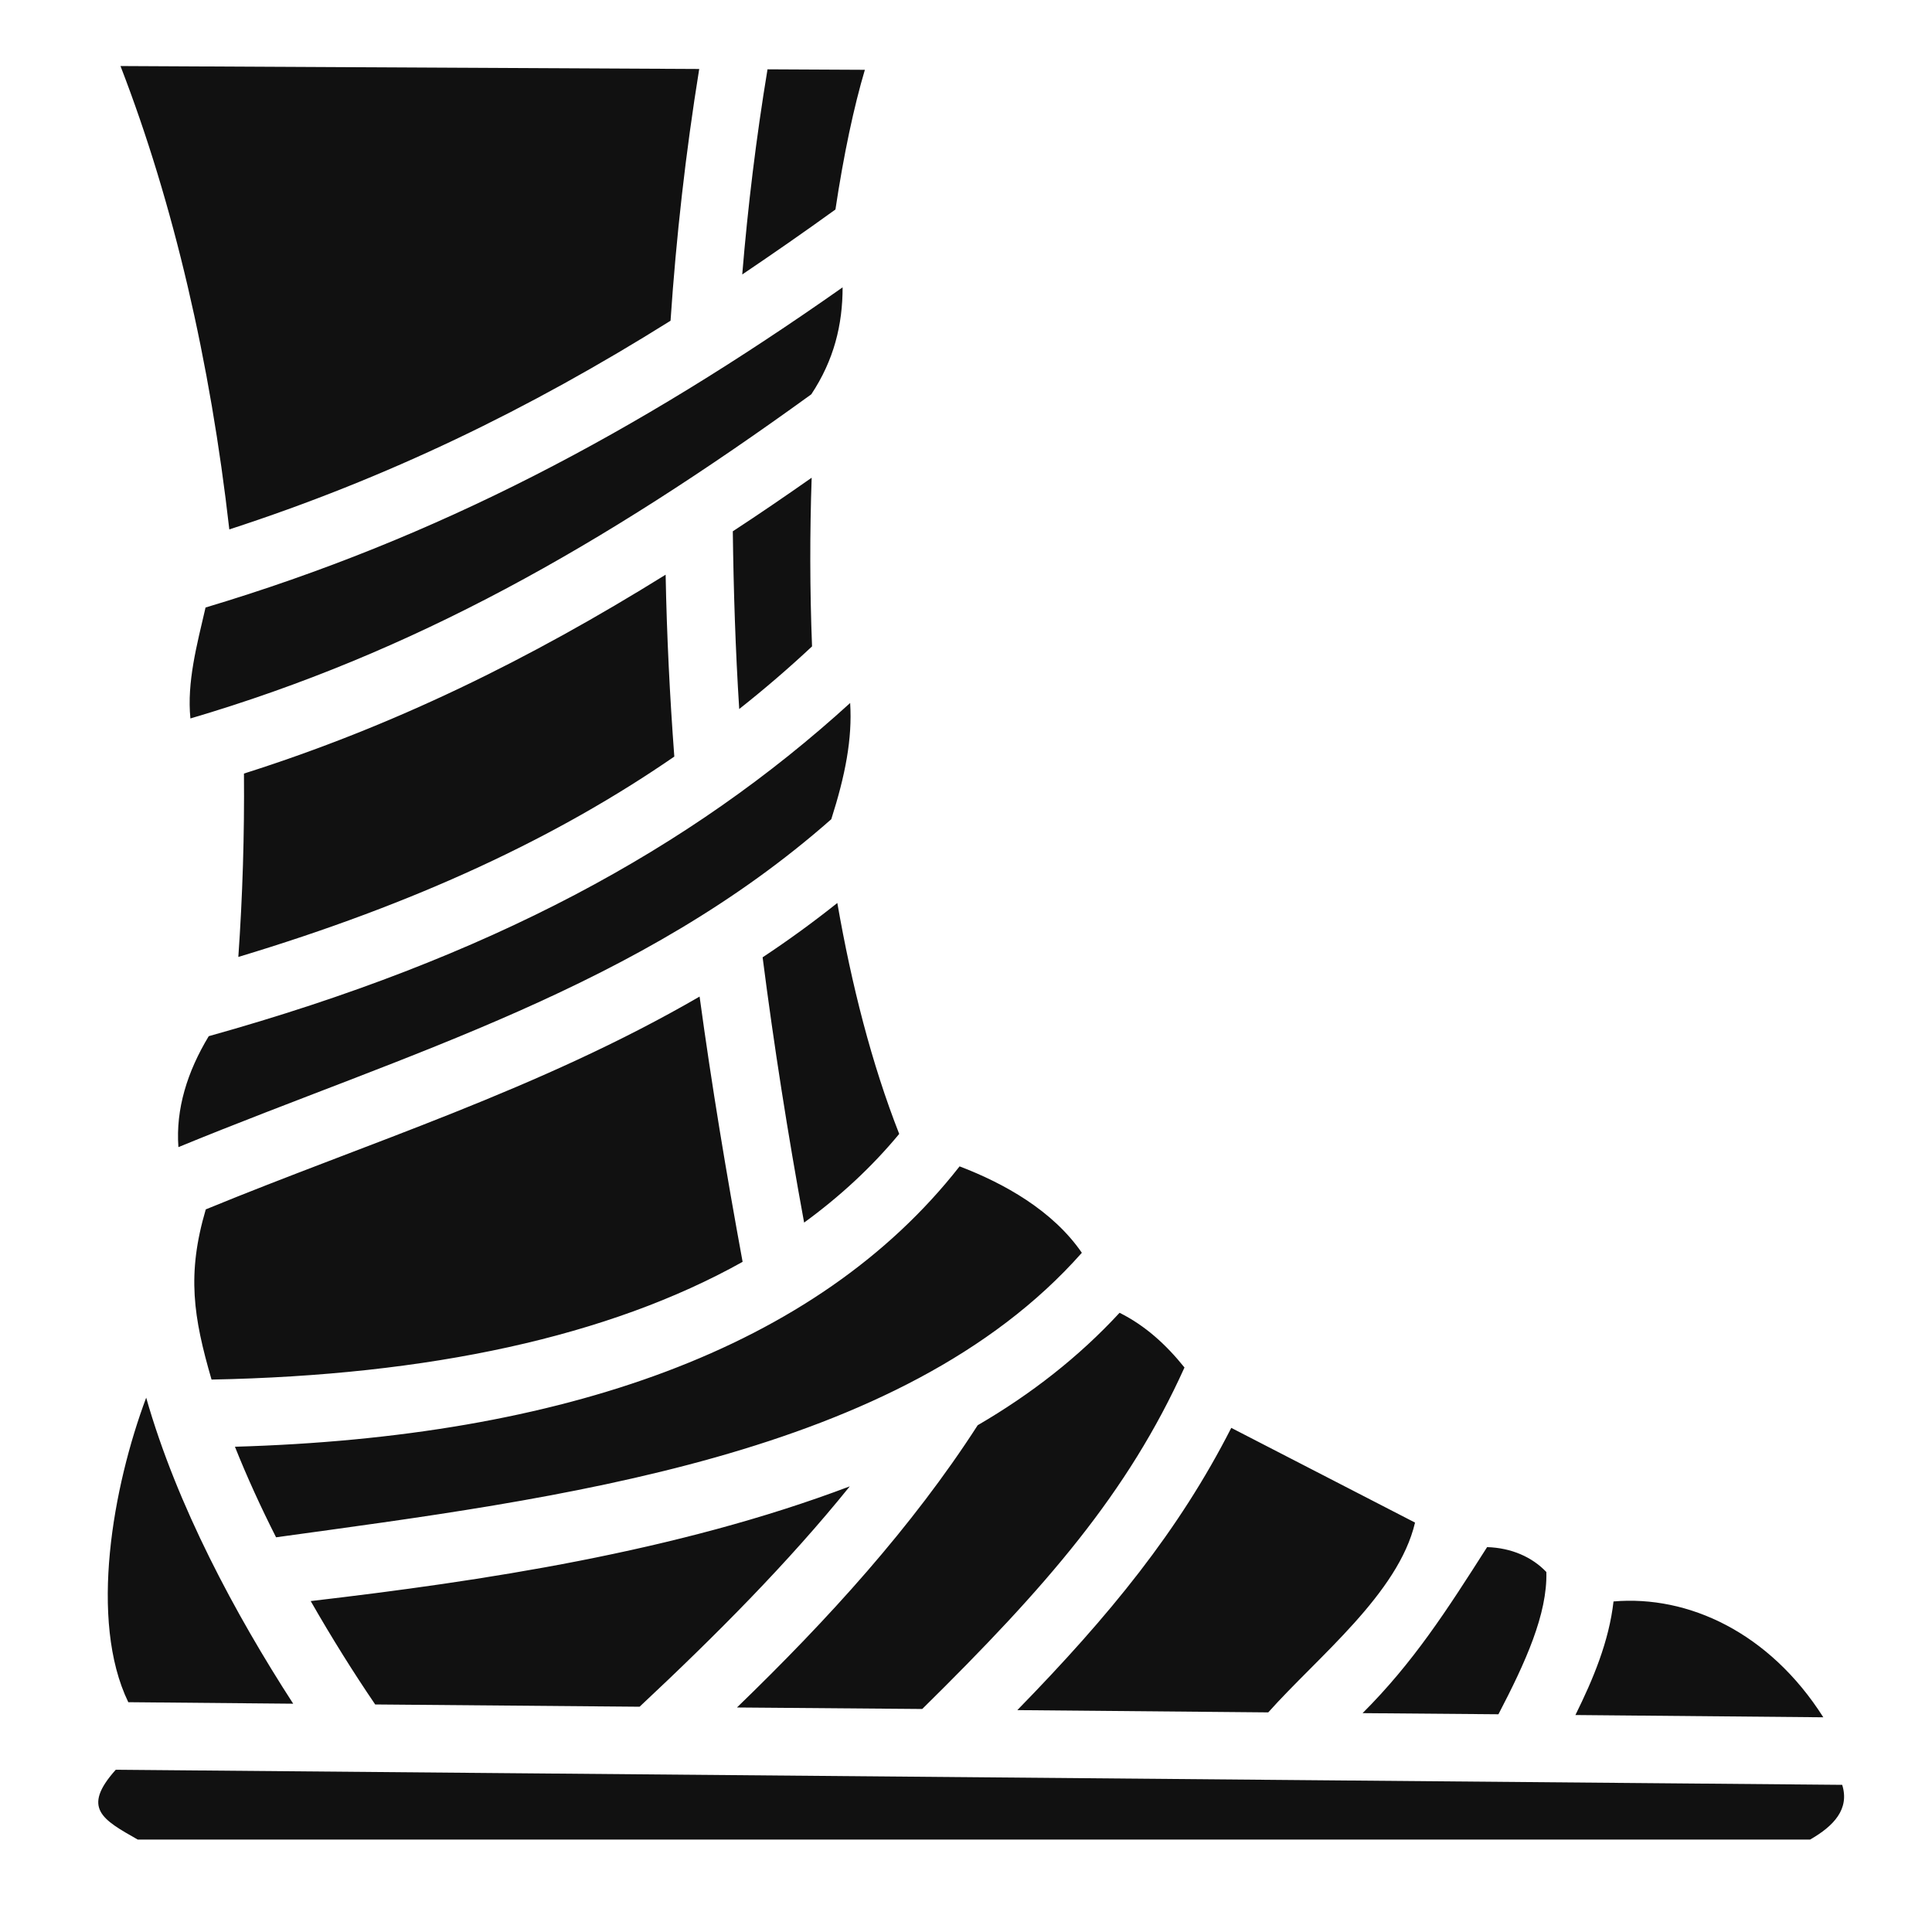
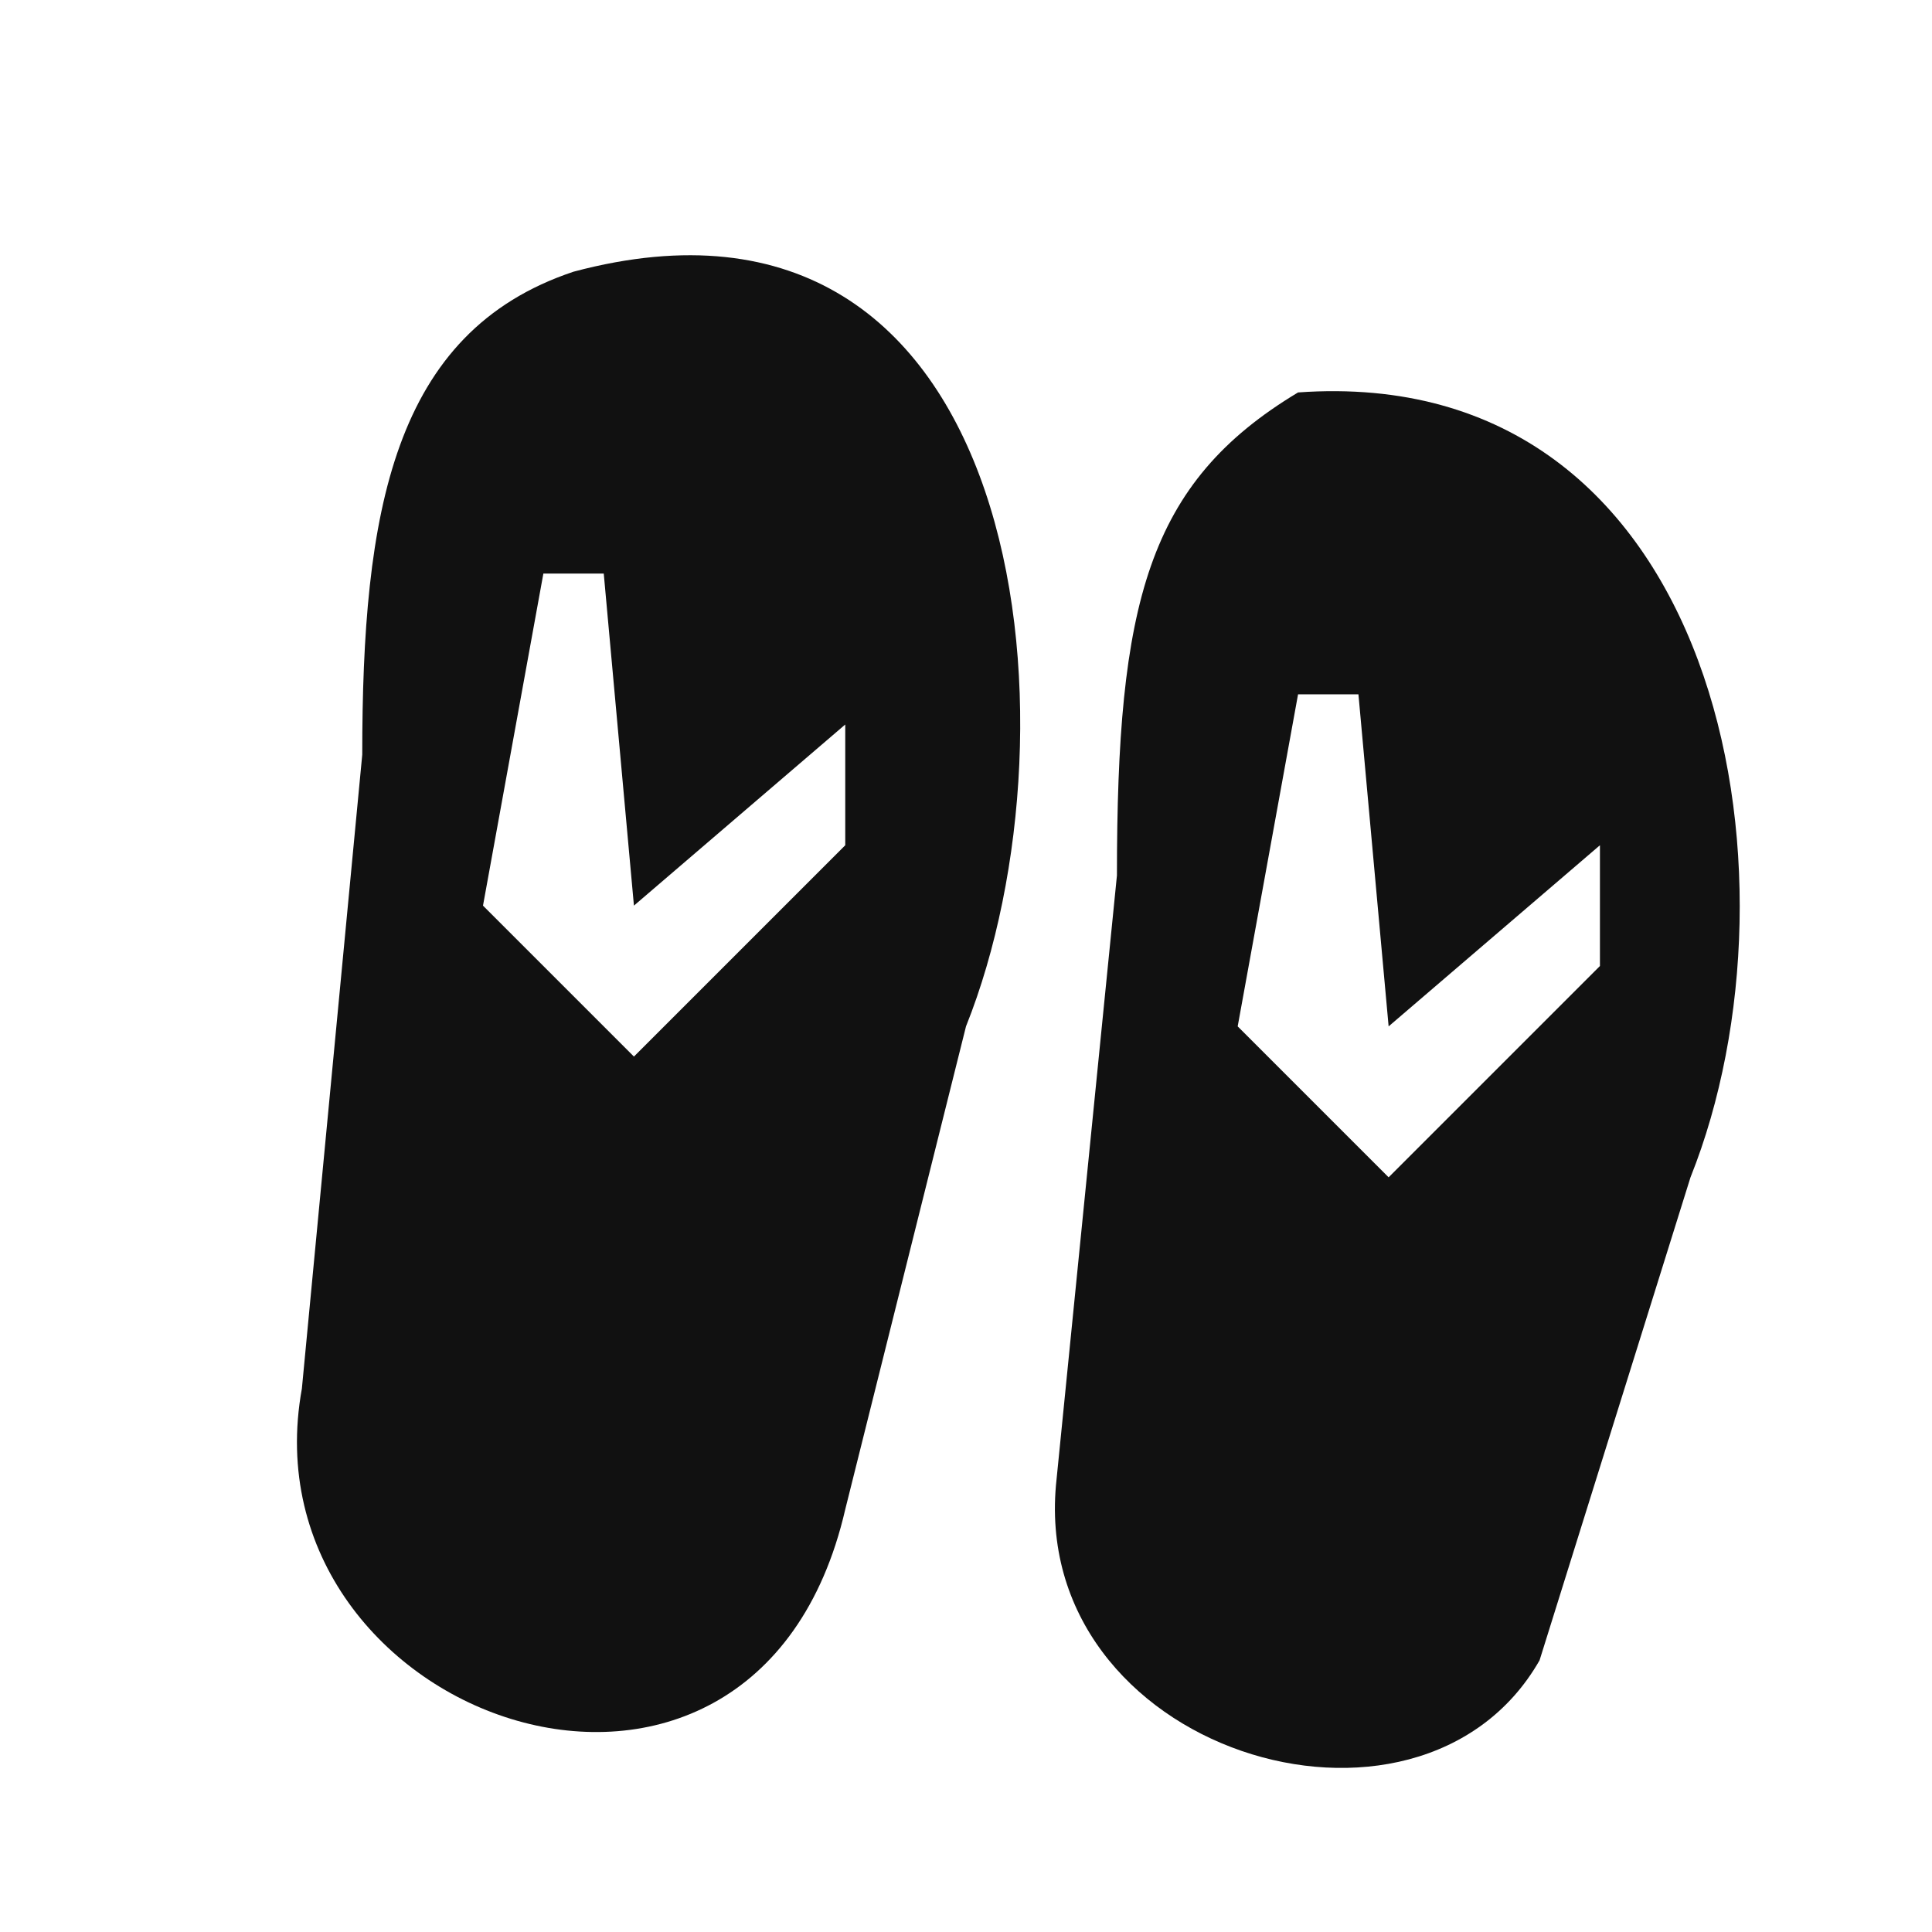
- <svg xmlns="http://www.w3.org/2000/svg" viewBox="0 0 512 512" width="48" height="48" fill="#111111">
-   <path d="M31.93 17.5c14.09 36.4 23.83 78.53 28.84 122.8C102.6 126.7 140 108.6 177.7 85c1.5-22.21 4-44.45 7.6-66.72zm171.47.87c-3 18.12-5.2 36.25-6.7 54.37 8.1-5.47 16.4-11.22 24.7-17.22 2.2-14.63 4.9-27.27 7.8-37.02zm19.9 57.78C168.5 114.7 116.2 142.5 54.47 161c-2.32 10-4.96 19.8-4.01 29.4C109.5 173 159.2 144.9 215 104.5c6-9.05 8.3-18.4 8.3-28.35zm-8.2 50.45c-7 4.9-14 9.7-20.9 14.2.2 15.7.7 31.4 1.7 47.1 6.7-5.3 13.1-10.8 19.3-16.6-.6-15.2-.6-30.2-.1-44.7zm-38.7 25.7c-36.2 22.5-72 40.1-111.75 52.7.14 16.2-.36 32.5-1.49 48.6 47.14-14.2 84.34-31.6 115.54-53.1-1.2-16-2-32.1-2.3-48.2zm48.9 34c-42.5 38.7-95.5 67.5-169.98 88.3-5.68 9.4-8.78 19.3-8.04 29.4 60.82-25 122.42-42.3 173.02-86.9 3.7-11.6 5.6-21.3 5-30.8zm-3.4 53c-6.4 5.1-13 9.9-19.8 14.4 3 23.4 6.7 46.9 11 70.3 9.6-7 18-14.8 25.2-23.5-7.3-18.6-12.6-39.4-16.4-61.2zm-36.5 24.8c-42.4 24.6-87.81 38.7-130.87 56.4-5.06 17.2-3.29 28.5 1.53 45.1 57.64-1.1 105.34-11.4 140.74-31.2-4.3-23.4-8.2-46.8-11.4-70.3zm68.9 45c-37.9 48.4-105.4 71.8-192.04 74.3 3.19 8 6.9 16.1 10.9 24C147 397.2 238.8 386.2 286.7 332c-7.7-11.2-20.6-18.4-32.4-22.9zm42.4 38.8c-10.8 11.7-23.5 21.6-37.6 29.8-17.4 27-39.6 51.4-63.8 74.8l49.1.4c33-32.5 54.5-57.3 69.5-90.5-4.9-6.1-10.4-11.1-17.2-14.5zM38.74 370.4c-8.8 23.5-15.25 59-4.74 80.7l43.7.4c-15.34-23.7-30.81-52.5-38.96-81.1zm287.56 8c-13.9 27.3-32.2 49.7-56.7 74.8l66.5.6c13.2-14.8 34.5-31.5 38.9-50.3zm-101.1 15.5c-46 17.4-97.5 25.1-142.86 30.4 5.6 9.8 11.44 19.1 17.09 27.4l70.07.6c20.3-19 39.4-38.2 55.7-58.4zM394.1 410c-10.9 17.1-19.6 30.6-33 44l36 .3c7.2-13.8 13-26.6 12.7-37.7-3.8-4-9.3-6.4-15.7-6.6zm33.5 14.4c-1.2 10.6-5.4 20.6-10.1 30.1l65.7.6c-14.3-22.5-35.8-32.4-55.6-30.7zM30.68 469c-9.13 10.2-3.51 13.2 5.81 18.5H479.7c6.3-3.6 10.5-8.1 8.5-14.5z" />
+ <svg xmlns="http://www.w3.org/2000/svg" width="48" height="48" viewBox="0 0 64 64" fill="#111111">
+   <path d="M19 9C34 5 36 24 32 34L28 50C25 63 8 57 10 46L12 25C12 17 13 11 19 9ZM18 19L16 30L21 35L28 28V24L21 30L20 19Z" fill-rule="evenodd" />
+   <path d="M43 13C57 12 60 29 56 39L51 55C47 62 34 58 35 49L37 29C37 20 38 16 43 13ZM43 23L41 34L46 39L53 32V28L46 34L45 23Z" fill-rule="evenodd" />
</svg>
